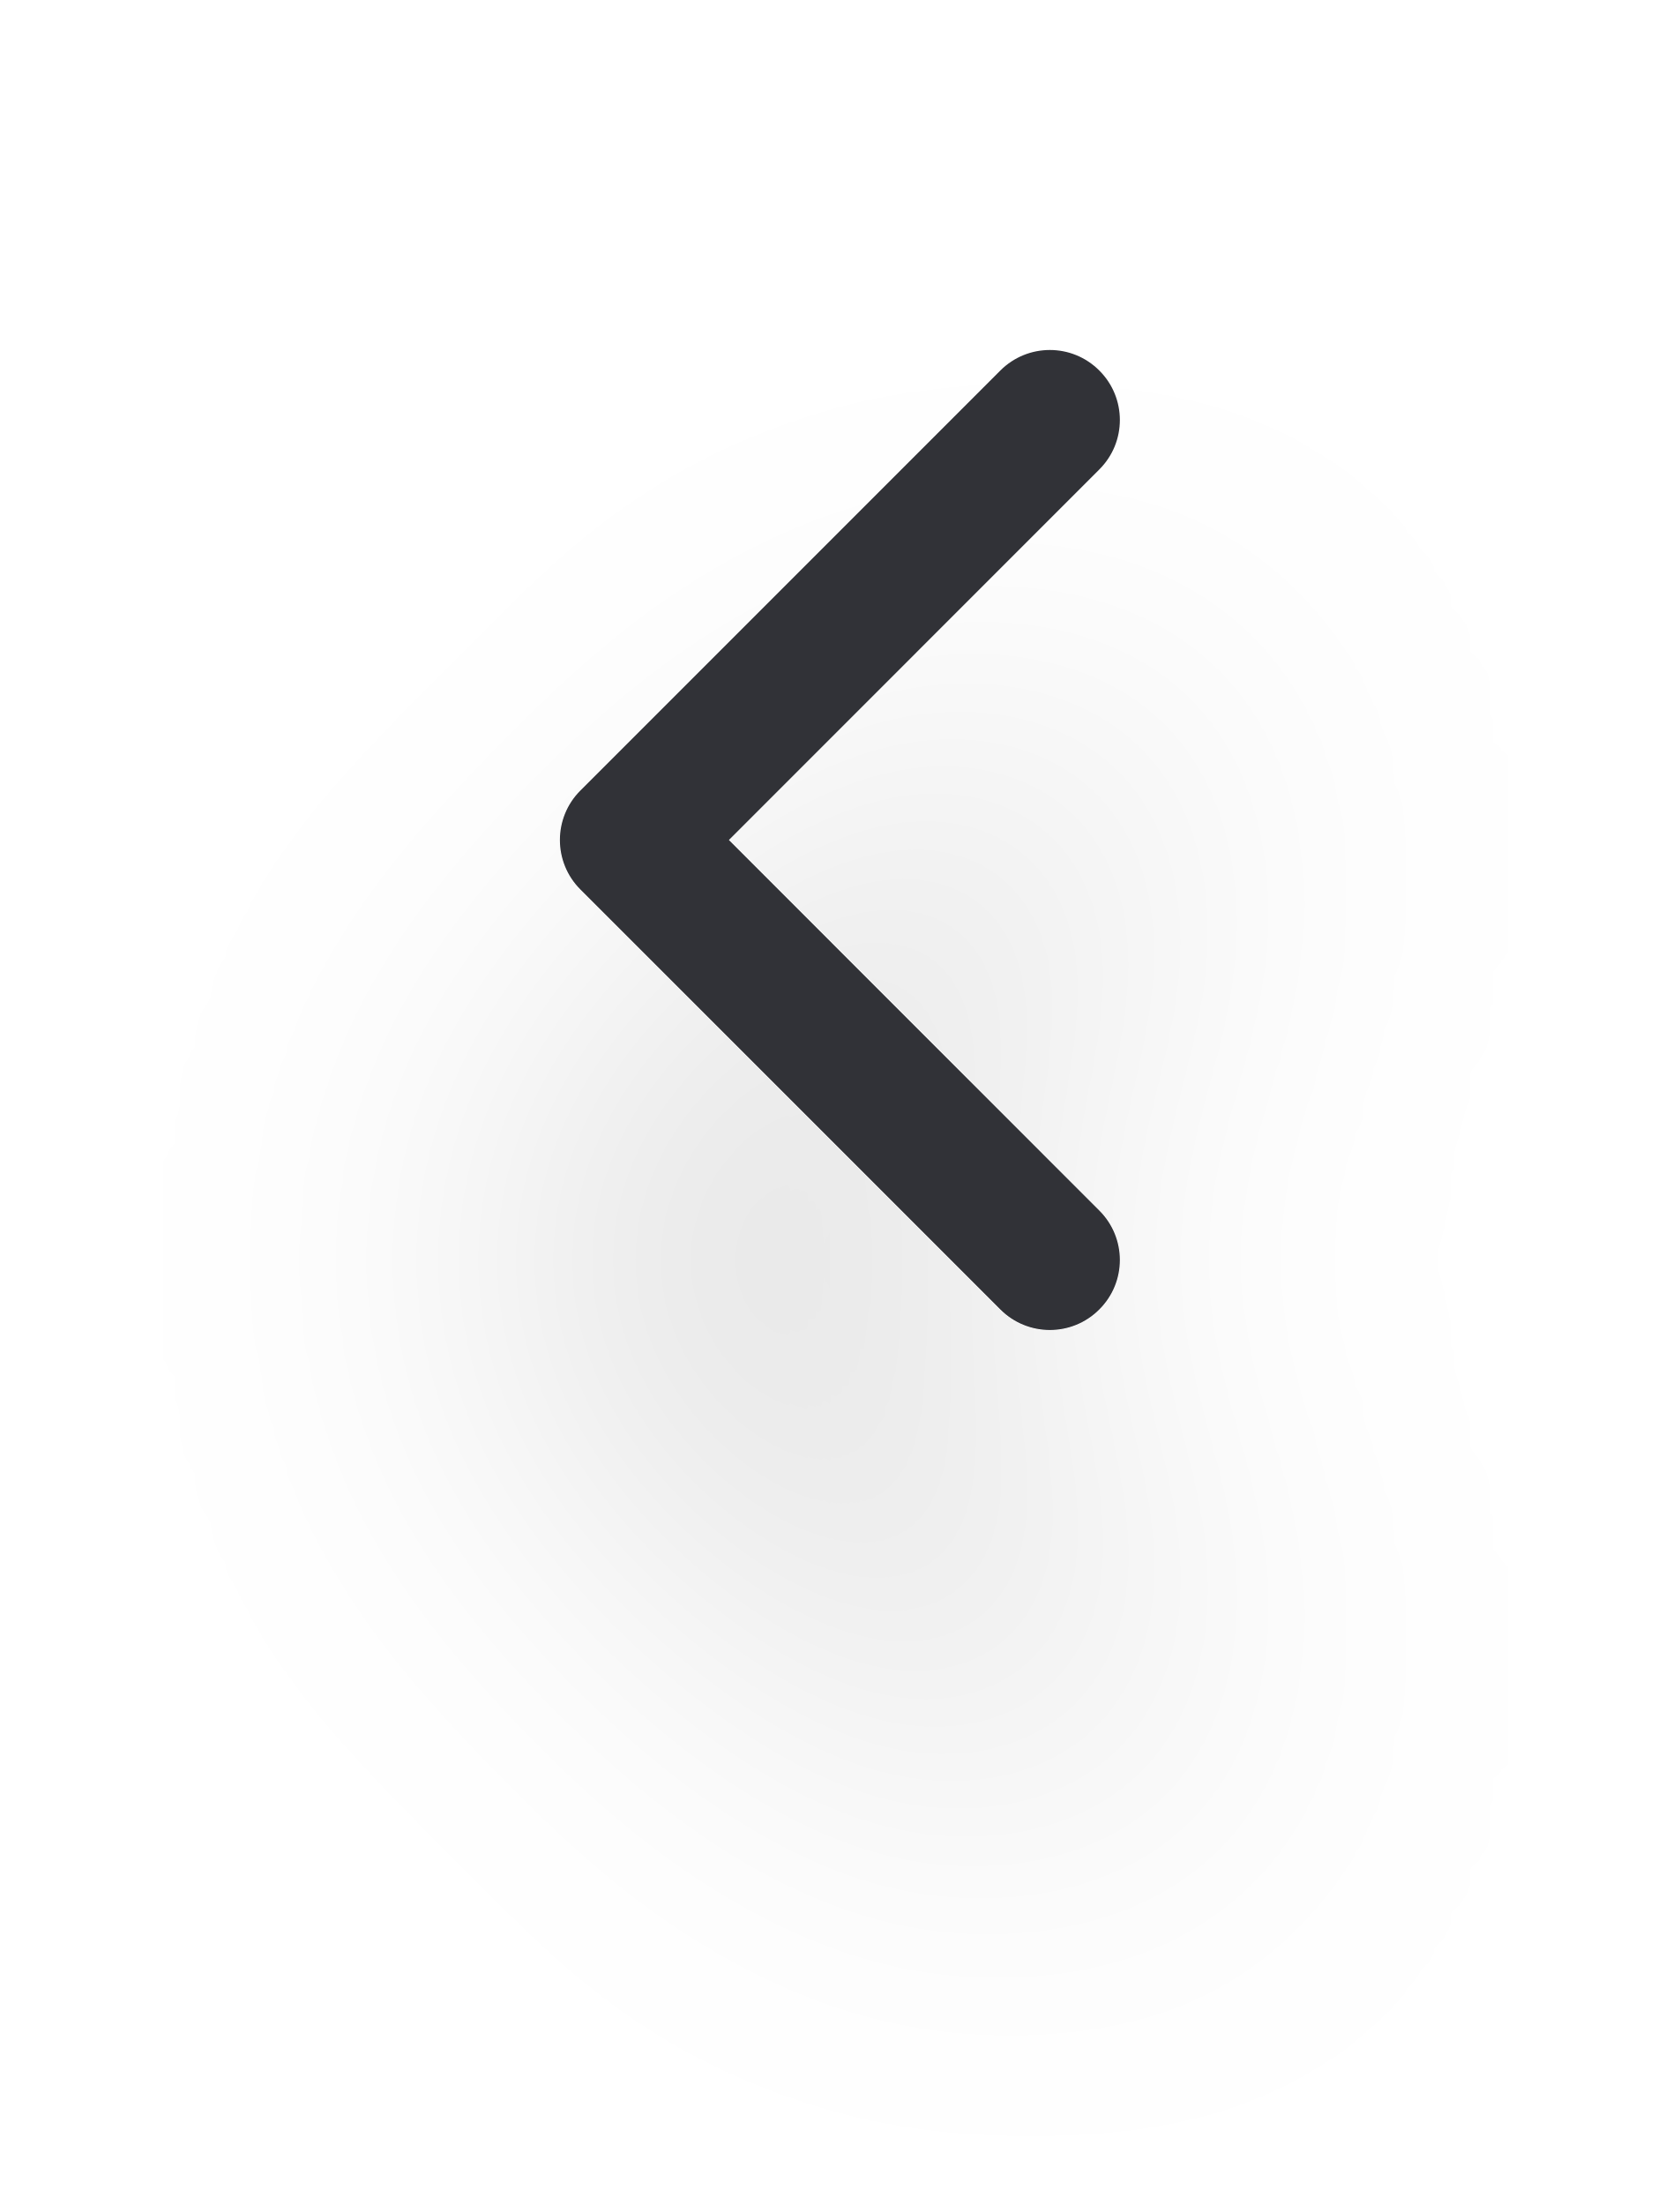
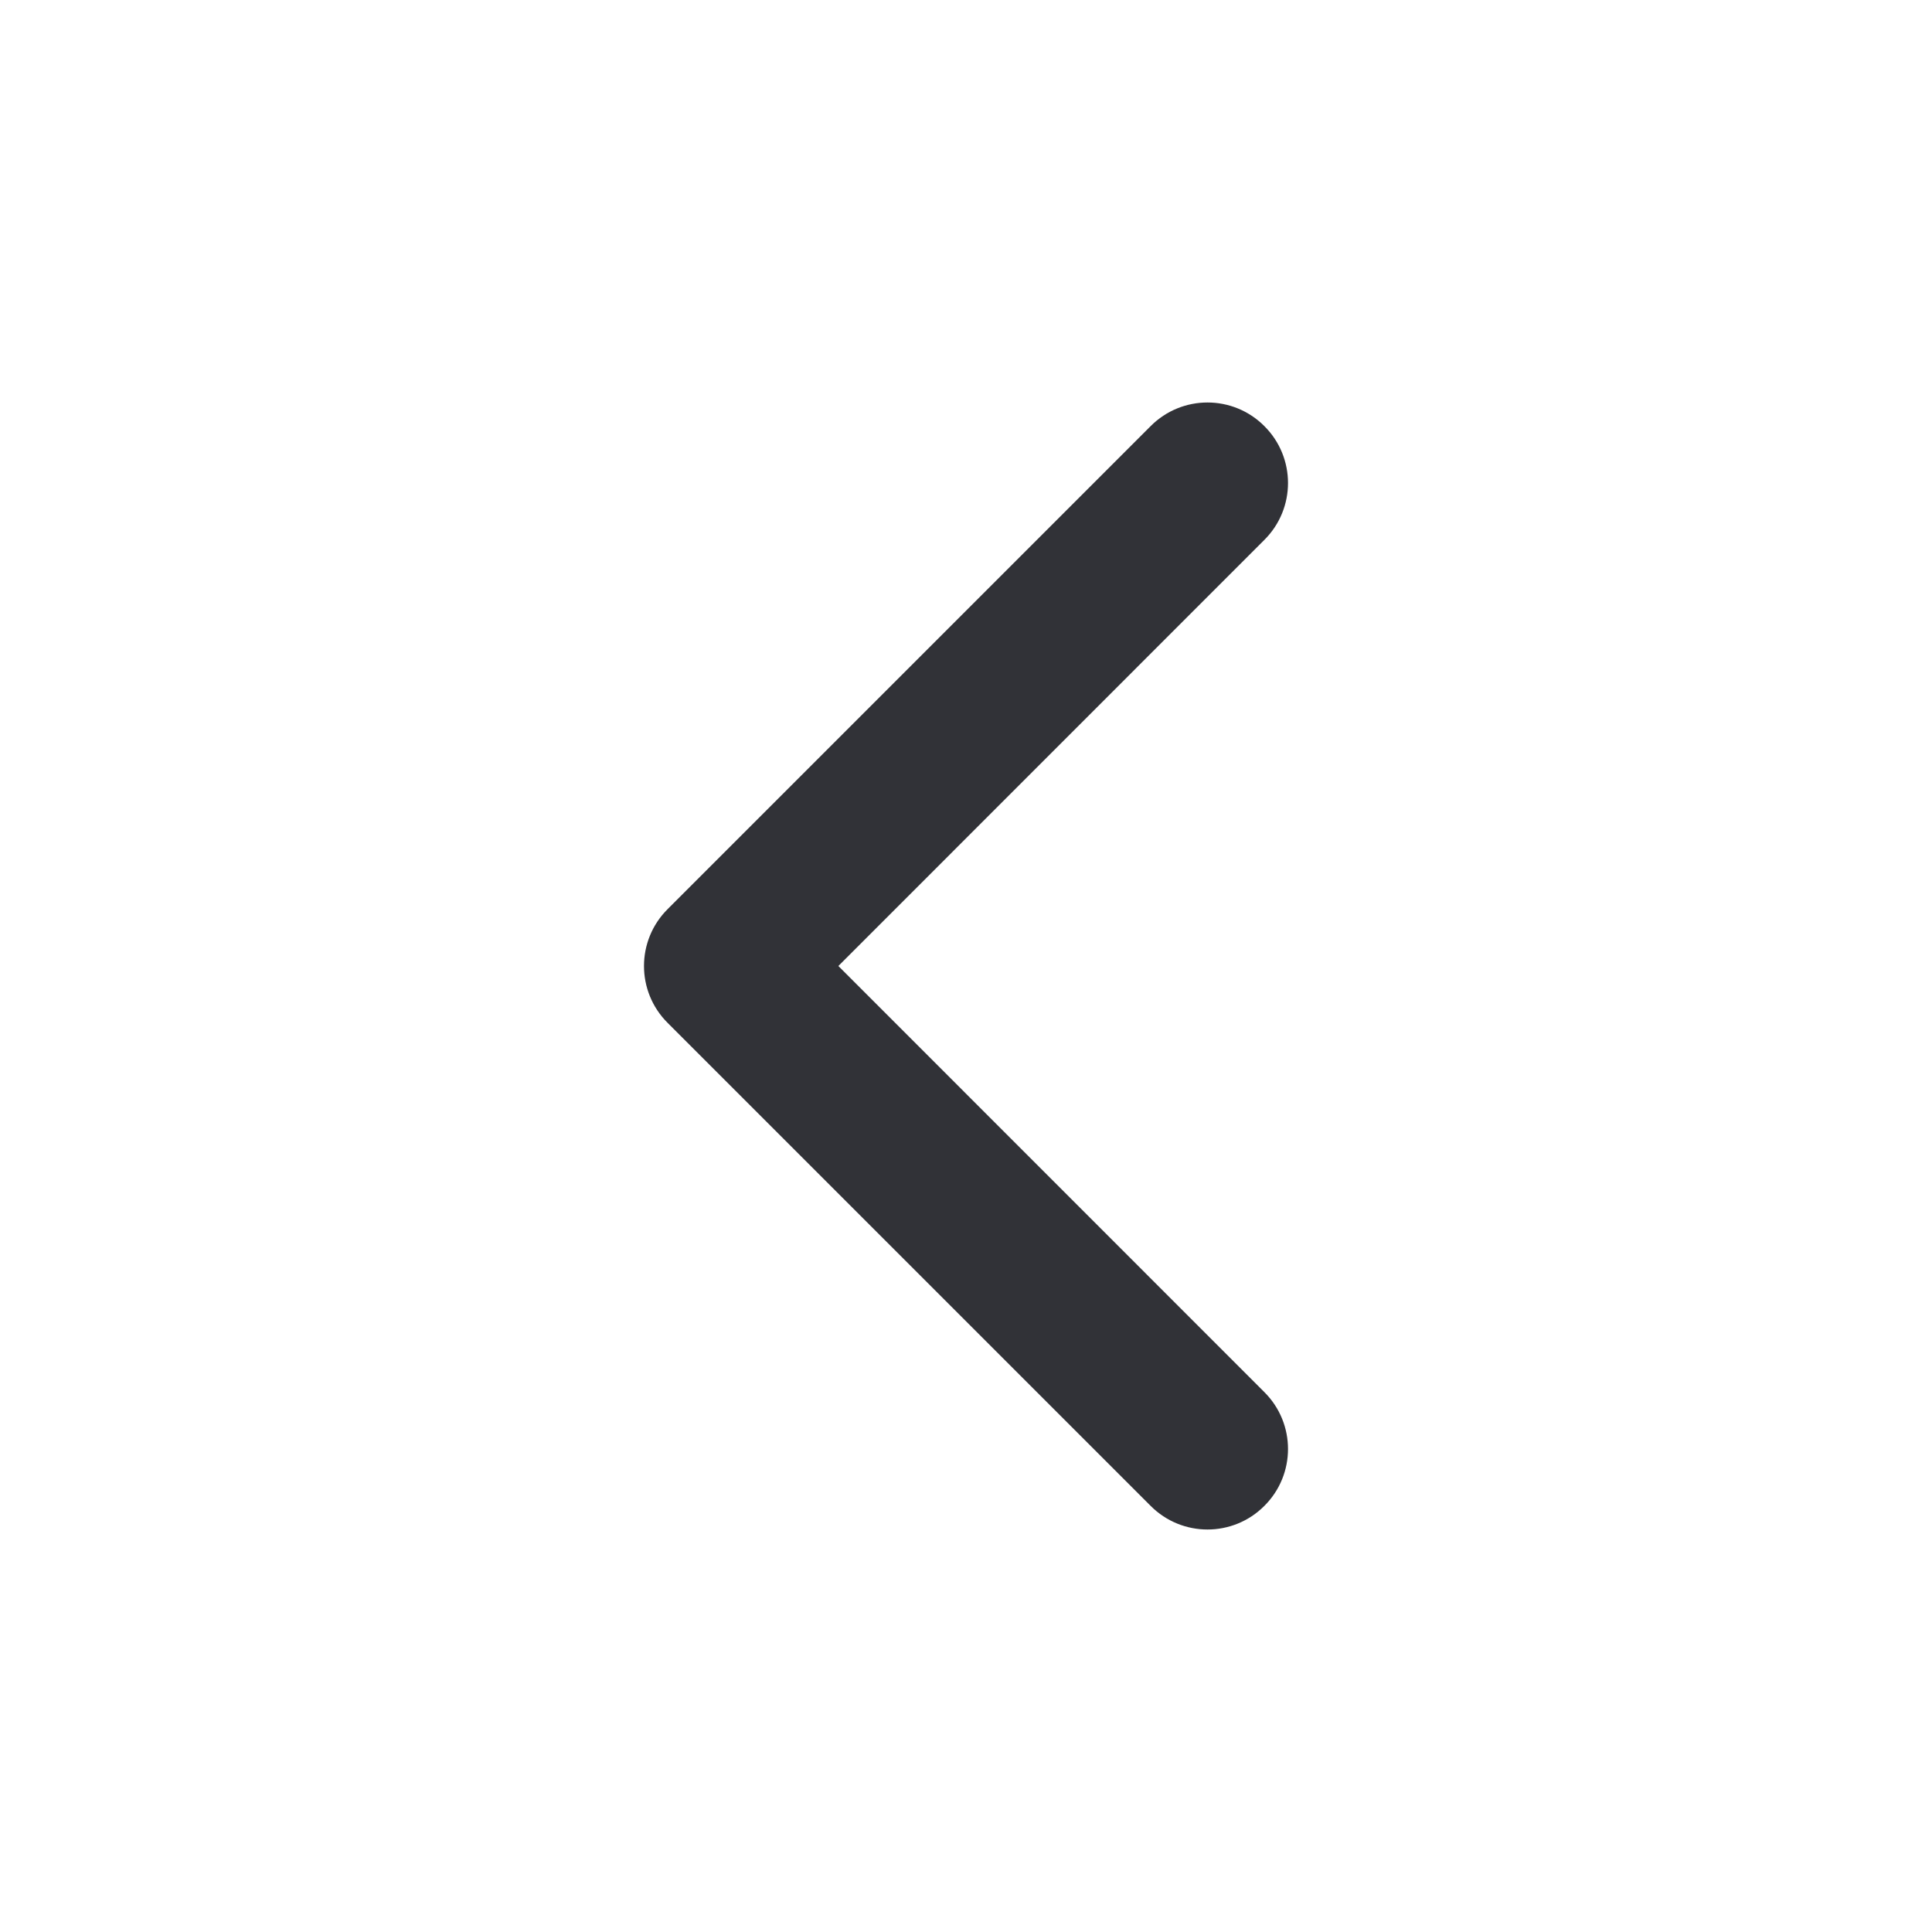
- <svg xmlns="http://www.w3.org/2000/svg" width="16" height="21" viewBox="0 0 16 21" fill="none">
-   <g filter="url(#filter0_d_47_1640)">
-     <path fill-rule="evenodd" clip-rule="evenodd" d="M10.471 3.529C10.211 3.268 9.789 3.268 9.528 3.529L5.528 7.529C5.268 7.789 5.268 8.211 5.528 8.471L9.528 12.471C9.789 12.732 10.211 12.732 10.471 12.471C10.732 12.211 10.732 11.789 10.471 11.529L6.943 8L10.471 4.471C10.732 4.211 10.732 3.789 10.471 3.529Z" fill="#313237" />
-   </g>
-   <defs>
-     <filter id="filter0_d_47_1640" x="-4" y="0" width="24" height="24" filterUnits="userSpaceOnUse" color-interpolation-filters="sRGB">
-       <feFlood flood-opacity="0" result="BackgroundImageFix" />
-       <feColorMatrix in="SourceAlpha" type="matrix" values="0 0 0 0 0 0 0 0 0 0 0 0 0 0 0 0 0 0 127 0" result="hardAlpha" />
-       <feOffset dy="4" />
-       <feGaussianBlur stdDeviation="2" />
-       <feComposite in2="hardAlpha" operator="out" />
-       <feColorMatrix type="matrix" values="0 0 0 0 0 0 0 0 0 0 0 0 0 0 0 0 0 0 0.25 0" />
-       <feBlend mode="normal" in2="BackgroundImageFix" result="effect1_dropShadow_47_1640" />
-       <feBlend mode="normal" in="SourceGraphic" in2="effect1_dropShadow_47_1640" result="shape" />
-     </filter>
-   </defs>
+ <svg xmlns="http://www.w3.org/2000/svg" width="16" height="16" viewBox="0 0 16 16" fill="none">
+   <path fill-rule="evenodd" clip-rule="evenodd" d="M10.471 3.529C10.211 3.268 9.789 3.268 9.529 3.529L5.529 7.529C5.268 7.789 5.268 8.211 5.529 8.471L9.529 12.471C9.789 12.732 10.211 12.732 10.471 12.471C10.732 12.211 10.732 11.789 10.471 11.529L6.943 8L10.471 4.471C10.732 4.211 10.732 3.789 10.471 3.529Z" fill="#313237" />
</svg>
